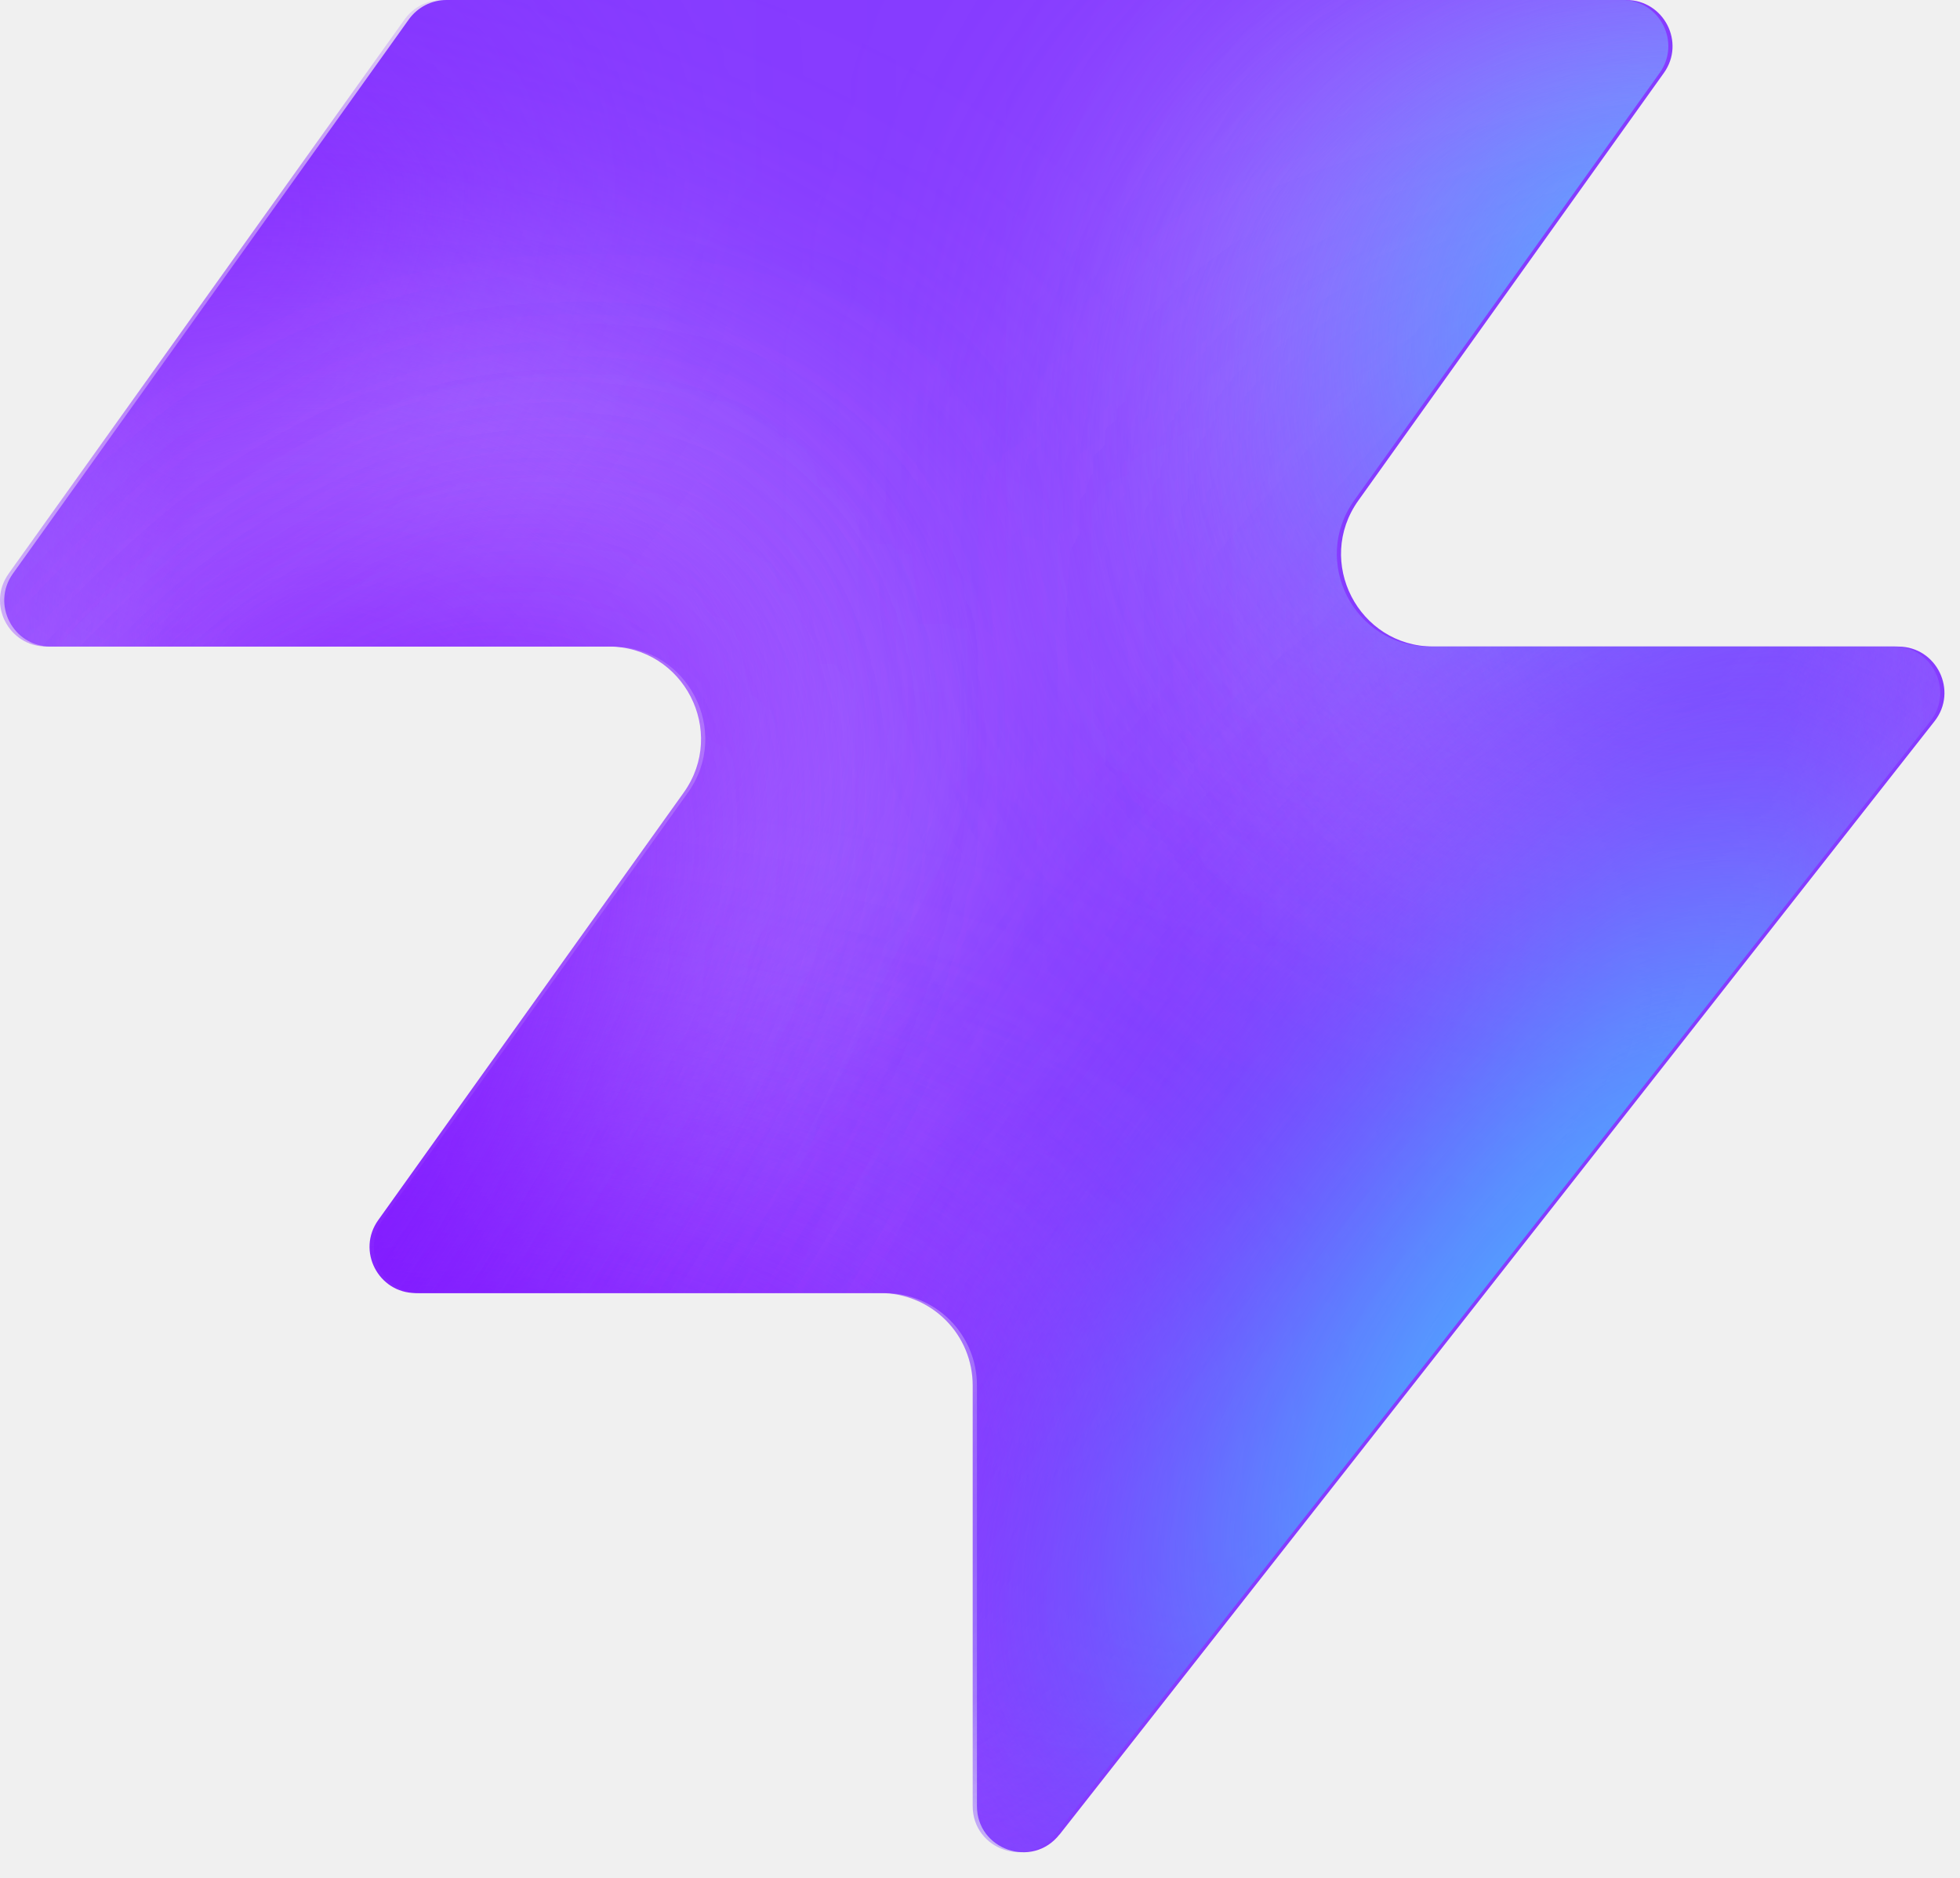
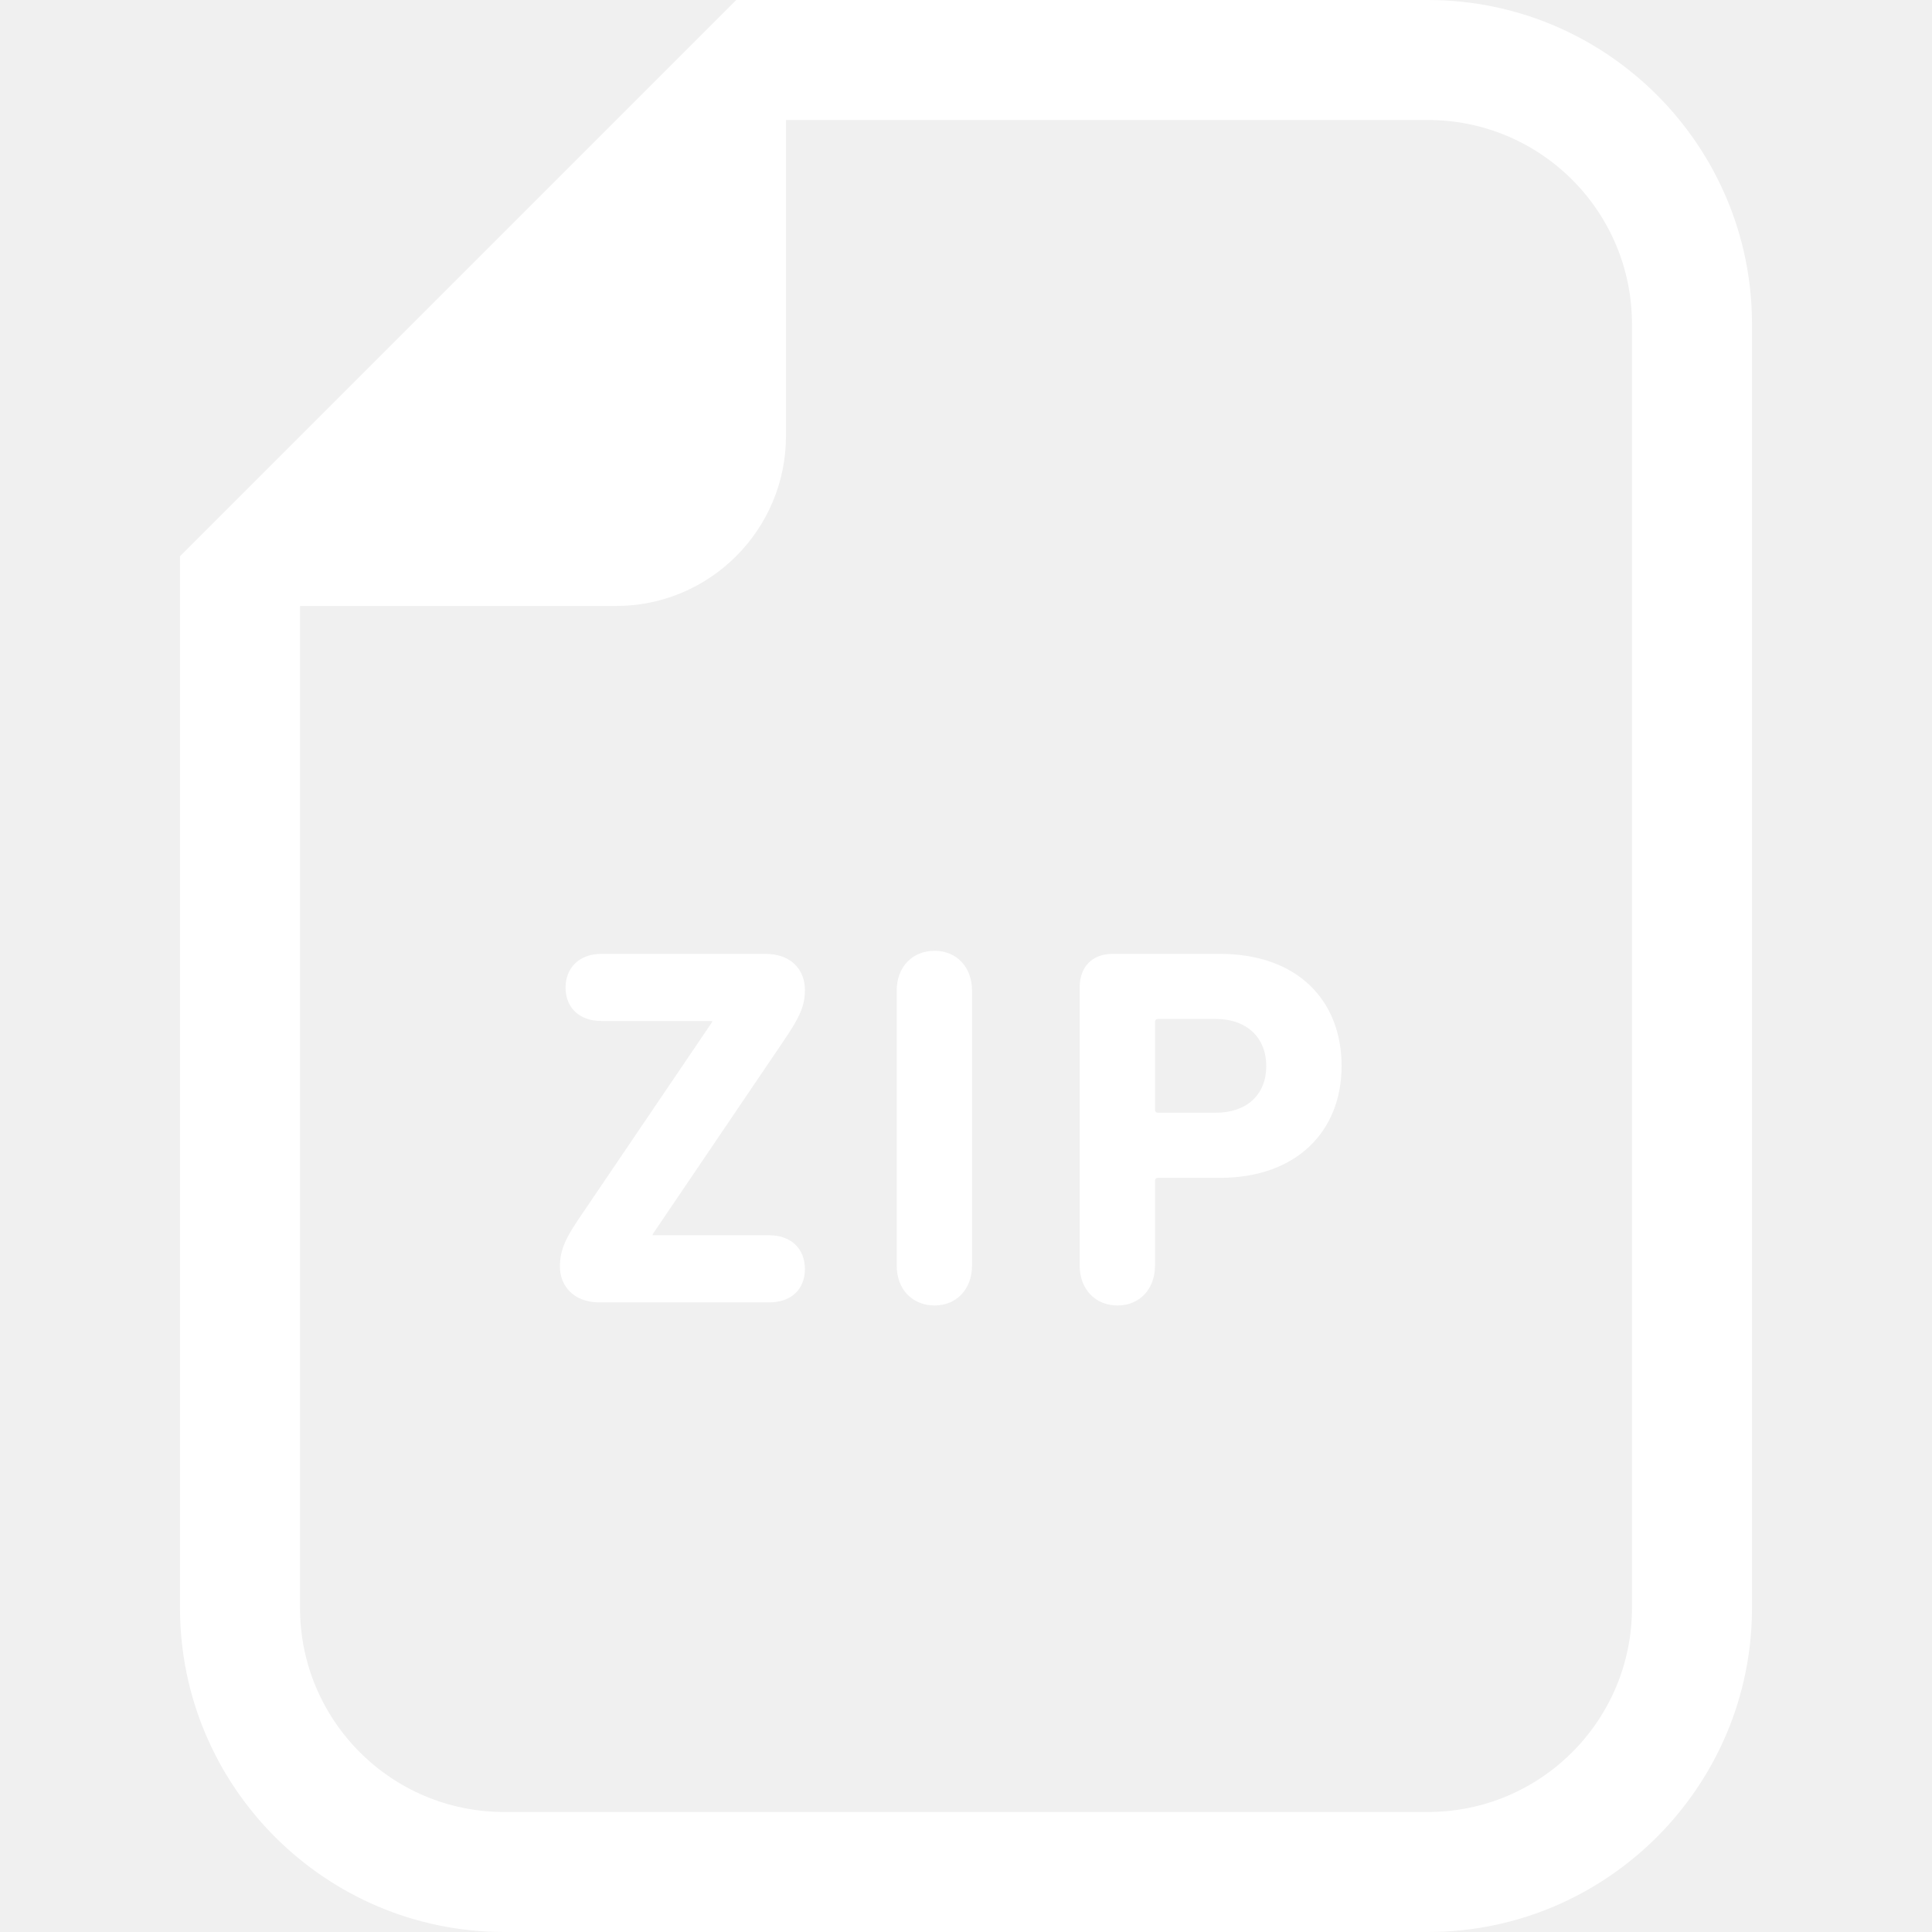
- <svg xmlns="http://www.w3.org/2000/svg" width="48" height="46" fill="none" viewBox="0 0 48 46">
-   <path fill="#863bff" d="M25.946 44.938c-.664.845-2.021.375-2.021-.698V33.937a2.26 2.26 0 0 0-2.262-2.262H10.287c-.92 0-1.456-1.04-.92-1.788l7.48-10.471c1.07-1.497 0-3.578-1.842-3.578H1.237c-.92 0-1.456-1.04-.92-1.788L10.013.474c.214-.297.556-.474.92-.474h28.894c.92 0 1.456 1.04.92 1.788l-7.48 10.471c-1.07 1.498 0 3.579 1.842 3.579h11.377c.943 0 1.473 1.088.89 1.83L25.947 44.94z" style="fill:#863bff;fill:color(display-p3 .525 .23 1);fill-opacity:1" />
-   <mask id="a" width="48" height="46" x="0" y="0" maskUnits="userSpaceOnUse" style="mask-type:alpha">
-     <path fill="#000" d="M25.842 44.938c-.664.844-2.021.375-2.021-.698V33.937a2.26 2.26 0 0 0-2.262-2.262H10.183c-.92 0-1.456-1.04-.92-1.788l7.48-10.471c1.07-1.498 0-3.579-1.842-3.579H1.133c-.92 0-1.456-1.04-.92-1.787L9.91.473c.214-.297.556-.474.92-.474h28.894c.92 0 1.456 1.04.92 1.788l-7.48 10.471c-1.07 1.498 0 3.578 1.842 3.578h11.377c.943 0 1.473 1.088.89 1.832L25.843 44.94z" style="fill:#000;fill-opacity:1" />
-   </mask>
-   <g mask="url(#a)">
-     <g filter="url(#b)">
-       <ellipse cx="5.508" cy="14.704" fill="#ede6ff" rx="5.508" ry="14.704" style="fill:#ede6ff;fill:color(display-p3 .927 .903 1);fill-opacity:1" transform="matrix(.00324 1 1 -.00324 -4.47 31.516)" />
-     </g>
-     <g filter="url(#c)">
-       <ellipse cx="10.399" cy="29.851" fill="#ede6ff" rx="10.399" ry="29.851" style="fill:#ede6ff;fill:color(display-p3 .927 .903 1);fill-opacity:1" transform="matrix(.00324 1 1 -.00324 -39.328 7.883)" />
-     </g>
-     <g filter="url(#d)">
-       <ellipse cx="5.508" cy="30.487" fill="#7e14ff" rx="5.508" ry="30.487" style="fill:#7e14ff;fill:color(display-p3 .492 .077 1);fill-opacity:1" transform="rotate(89.814 -25.913 -14.639)scale(1 -1)" />
-     </g>
-     <g filter="url(#e)">
-       <ellipse cx="5.508" cy="30.599" fill="#7e14ff" rx="5.508" ry="30.599" style="fill:#7e14ff;fill:color(display-p3 .492 .077 1);fill-opacity:1" transform="rotate(89.814 -32.644 -3.334)scale(1 -1)" />
-     </g>
-     <g filter="url(#f)">
-       <ellipse cx="5.508" cy="30.599" fill="#7e14ff" rx="5.508" ry="30.599" style="fill:#7e14ff;fill:color(display-p3 .492 .077 1);fill-opacity:1" transform="matrix(.00324 1 1 -.00324 -34.34 30.47)" />
-     </g>
-     <g filter="url(#g)">
-       <ellipse cx="14.072" cy="22.078" fill="#ede6ff" rx="14.072" ry="22.078" style="fill:#ede6ff;fill:color(display-p3 .927 .903 1);fill-opacity:1" transform="rotate(93.35 24.506 48.493)scale(-1 1)" />
-     </g>
-     <g filter="url(#h)">
-       <ellipse cx="3.47" cy="21.501" fill="#7e14ff" rx="3.47" ry="21.501" style="fill:#7e14ff;fill:color(display-p3 .492 .077 1);fill-opacity:1" transform="rotate(89.009 28.708 47.59)scale(-1 1)" />
-     </g>
-     <g filter="url(#i)">
-       <ellipse cx="3.47" cy="21.501" fill="#7e14ff" rx="3.47" ry="21.501" style="fill:#7e14ff;fill:color(display-p3 .492 .077 1);fill-opacity:1" transform="rotate(89.009 28.708 47.59)scale(-1 1)" />
-     </g>
-     <g filter="url(#j)">
-       <ellipse cx=".387" cy="8.972" fill="#7e14ff" rx="4.407" ry="29.108" style="fill:#7e14ff;fill:color(display-p3 .492 .077 1);fill-opacity:1" transform="rotate(39.51 .387 8.972)" />
-     </g>
-     <g filter="url(#k)">
-       <ellipse cx="47.523" cy="-6.092" fill="#7e14ff" rx="4.407" ry="29.108" style="fill:#7e14ff;fill:color(display-p3 .492 .077 1);fill-opacity:1" transform="rotate(37.892 47.523 -6.092)" />
-     </g>
-     <g filter="url(#l)">
-       <ellipse cx="41.412" cy="6.333" fill="#47bfff" rx="5.971" ry="9.665" style="fill:#47bfff;fill:color(display-p3 .28 .748 1);fill-opacity:1" transform="rotate(37.892 41.412 6.333)" />
-     </g>
-     <g filter="url(#m)">
-       <ellipse cx="-1.879" cy="38.332" fill="#7e14ff" rx="4.407" ry="29.108" style="fill:#7e14ff;fill:color(display-p3 .492 .077 1);fill-opacity:1" transform="rotate(37.892 -1.88 38.332)" />
-     </g>
-     <g filter="url(#n)">
-       <ellipse cx="-1.879" cy="38.332" fill="#7e14ff" rx="4.407" ry="29.108" style="fill:#7e14ff;fill:color(display-p3 .492 .077 1);fill-opacity:1" transform="rotate(37.892 -1.88 38.332)" />
-     </g>
-     <g filter="url(#o)">
-       <ellipse cx="35.651" cy="29.907" fill="#7e14ff" rx="4.407" ry="29.108" style="fill:#7e14ff;fill:color(display-p3 .492 .077 1);fill-opacity:1" transform="rotate(37.892 35.651 29.907)" />
-     </g>
-     <g filter="url(#p)">
-       <ellipse cx="38.418" cy="32.4" fill="#47bfff" rx="5.971" ry="15.297" style="fill:#47bfff;fill:color(display-p3 .28 .748 1);fill-opacity:1" transform="rotate(37.892 38.418 32.4)" />
+ <svg xmlns="http://www.w3.org/2000/svg" height="32px" width="32px" version="1.1" id="_x32_" viewBox="0 0 512 512" xml:space="preserve" fill="#000000">
+   <g id="SVGRepo_bgCarrier" stroke-width="0" />
+   <g id="SVGRepo_tracerCarrier" stroke-linecap="round" stroke-linejoin="round" />
+   <g id="SVGRepo_iconCarrier">
+     <style type="text/css"> .st0{fill:white;} </style>
+     <g>
+       <path class="st0" d="M378.409,0H208.294h-13.176l-9.314,9.314L57.016,138.102l-9.314,9.314v13.176v265.514 c0,47.36,38.528,85.895,85.895,85.895h244.811c47.36,0,85.889-38.535,85.889-85.895V85.896C464.298,38.528,425.769,0,378.409,0z M432.493,426.105c0,29.877-24.214,54.091-54.084,54.091H133.598c-29.877,0-54.091-24.214-54.091-54.091V160.591h83.717 c24.885,0,45.07-20.178,45.07-45.07V31.804h170.115c29.87,0,54.084,24.214,54.084,54.092V426.105z" />
+       <path class="st0" d="M207.466,276.147c4.755-6.926,5.841-9.782,5.841-13.853c0-5.166-3.534-9.509-10.46-9.509h-43.464 c-5.977,0-9.506,3.805-9.506,8.965c0,5.159,3.529,8.825,9.506,8.825h29.339v0.272l-33.958,50.119 c-4.615,6.661-6.382,9.915-6.382,14.669c0,5.167,3.666,9.51,10.46,9.51h44.959c6.109,0,9.506-3.666,9.506-8.826 c0-5.166-3.397-8.965-9.506-8.965h-30.834v-0.272L207.466,276.147z" />
+       <path class="st0" d="M247.684,251.968c-5.841,0-10.051,4.21-10.051,10.592v72.804c0,6.388,4.21,10.599,10.051,10.599 c5.704,0,9.915-4.21,9.915-10.599V262.56C257.599,256.178,253.388,251.968,247.684,251.968z" />
+       <path class="st0" d="M323.344,252.785h-28.523c-5.432,0-8.693,3.533-8.693,8.825v73.754c0,6.388,4.21,10.599,10.051,10.599 c5.704,0,9.914-4.21,9.914-10.599v-22.406c0-0.545,0.272-0.817,0.817-0.817h16.433c20.102,0,32.192-12.226,32.192-29.612 C355.535,264.871,343.582,252.785,323.344,252.785z M322.122,294.888h-15.211c-0.545,0-0.817-0.272-0.817-0.81v-23.23 c0-0.545,0.272-0.816,0.817-0.816h15.211c8.42,0,13.448,5.027,13.448,12.498C335.569,290,330.542,294.888,322.122,294.888z" />
    </g>
  </g>
-   <defs>
-     <filter id="b" width="60.045" height="41.654" x="-19.77" y="16.149" color-interpolation-filters="sRGB" filterUnits="userSpaceOnUse">
-       <feFlood flood-opacity="0" result="BackgroundImageFix" />
-       <feBlend in="SourceGraphic" in2="BackgroundImageFix" result="shape" />
-       <feGaussianBlur result="effect1_foregroundBlur_2002_17158" stdDeviation="7.659" />
-     </filter>
-     <filter id="c" width="90.34" height="51.437" x="-54.613" y="-7.533" color-interpolation-filters="sRGB" filterUnits="userSpaceOnUse">
-       <feFlood flood-opacity="0" result="BackgroundImageFix" />
-       <feBlend in="SourceGraphic" in2="BackgroundImageFix" result="shape" />
-       <feGaussianBlur result="effect1_foregroundBlur_2002_17158" stdDeviation="7.659" />
-     </filter>
-     <filter id="d" width="79.355" height="29.4" x="-49.64" y="2.03" color-interpolation-filters="sRGB" filterUnits="userSpaceOnUse">
-       <feFlood flood-opacity="0" result="BackgroundImageFix" />
-       <feBlend in="SourceGraphic" in2="BackgroundImageFix" result="shape" />
-       <feGaussianBlur result="effect1_foregroundBlur_2002_17158" stdDeviation="4.596" />
-     </filter>
-     <filter id="e" width="79.579" height="29.4" x="-45.045" y="20.029" color-interpolation-filters="sRGB" filterUnits="userSpaceOnUse">
-       <feFlood flood-opacity="0" result="BackgroundImageFix" />
-       <feBlend in="SourceGraphic" in2="BackgroundImageFix" result="shape" />
-       <feGaussianBlur result="effect1_foregroundBlur_2002_17158" stdDeviation="4.596" />
-     </filter>
-     <filter id="f" width="79.579" height="29.4" x="-43.513" y="21.178" color-interpolation-filters="sRGB" filterUnits="userSpaceOnUse">
-       <feFlood flood-opacity="0" result="BackgroundImageFix" />
-       <feBlend in="SourceGraphic" in2="BackgroundImageFix" result="shape" />
-       <feGaussianBlur result="effect1_foregroundBlur_2002_17158" stdDeviation="4.596" />
-     </filter>
-     <filter id="g" width="74.749" height="58.852" x="15.756" y="-17.901" color-interpolation-filters="sRGB" filterUnits="userSpaceOnUse">
-       <feFlood flood-opacity="0" result="BackgroundImageFix" />
-       <feBlend in="SourceGraphic" in2="BackgroundImageFix" result="shape" />
-       <feGaussianBlur result="effect1_foregroundBlur_2002_17158" stdDeviation="7.659" />
-     </filter>
-     <filter id="h" width="61.377" height="25.362" x="23.548" y="2.284" color-interpolation-filters="sRGB" filterUnits="userSpaceOnUse">
-       <feFlood flood-opacity="0" result="BackgroundImageFix" />
-       <feBlend in="SourceGraphic" in2="BackgroundImageFix" result="shape" />
-       <feGaussianBlur result="effect1_foregroundBlur_2002_17158" stdDeviation="4.596" />
-     </filter>
-     <filter id="i" width="61.377" height="25.362" x="23.548" y="2.284" color-interpolation-filters="sRGB" filterUnits="userSpaceOnUse">
-       <feFlood flood-opacity="0" result="BackgroundImageFix" />
-       <feBlend in="SourceGraphic" in2="BackgroundImageFix" result="shape" />
-       <feGaussianBlur result="effect1_foregroundBlur_2002_17158" stdDeviation="4.596" />
-     </filter>
-     <filter id="j" width="56.045" height="63.649" x="-27.636" y="-22.853" color-interpolation-filters="sRGB" filterUnits="userSpaceOnUse">
-       <feFlood flood-opacity="0" result="BackgroundImageFix" />
-       <feBlend in="SourceGraphic" in2="BackgroundImageFix" result="shape" />
-       <feGaussianBlur result="effect1_foregroundBlur_2002_17158" stdDeviation="4.596" />
-     </filter>
-     <filter id="k" width="54.814" height="64.646" x="20.116" y="-38.415" color-interpolation-filters="sRGB" filterUnits="userSpaceOnUse">
-       <feFlood flood-opacity="0" result="BackgroundImageFix" />
-       <feBlend in="SourceGraphic" in2="BackgroundImageFix" result="shape" />
-       <feGaussianBlur result="effect1_foregroundBlur_2002_17158" stdDeviation="4.596" />
-     </filter>
-     <filter id="l" width="33.541" height="35.313" x="24.641" y="-11.323" color-interpolation-filters="sRGB" filterUnits="userSpaceOnUse">
-       <feFlood flood-opacity="0" result="BackgroundImageFix" />
-       <feBlend in="SourceGraphic" in2="BackgroundImageFix" result="shape" />
-       <feGaussianBlur result="effect1_foregroundBlur_2002_17158" stdDeviation="4.596" />
-     </filter>
-     <filter id="m" width="54.814" height="64.646" x="-29.286" y="6.009" color-interpolation-filters="sRGB" filterUnits="userSpaceOnUse">
-       <feFlood flood-opacity="0" result="BackgroundImageFix" />
-       <feBlend in="SourceGraphic" in2="BackgroundImageFix" result="shape" />
-       <feGaussianBlur result="effect1_foregroundBlur_2002_17158" stdDeviation="4.596" />
-     </filter>
-     <filter id="n" width="54.814" height="64.646" x="-29.286" y="6.009" color-interpolation-filters="sRGB" filterUnits="userSpaceOnUse">
-       <feFlood flood-opacity="0" result="BackgroundImageFix" />
-       <feBlend in="SourceGraphic" in2="BackgroundImageFix" result="shape" />
-       <feGaussianBlur result="effect1_foregroundBlur_2002_17158" stdDeviation="4.596" />
-     </filter>
-     <filter id="o" width="54.814" height="64.646" x="8.244" y="-2.416" color-interpolation-filters="sRGB" filterUnits="userSpaceOnUse">
-       <feFlood flood-opacity="0" result="BackgroundImageFix" />
-       <feBlend in="SourceGraphic" in2="BackgroundImageFix" result="shape" />
-       <feGaussianBlur result="effect1_foregroundBlur_2002_17158" stdDeviation="4.596" />
-     </filter>
-     <filter id="p" width="39.409" height="43.623" x="18.713" y="10.588" color-interpolation-filters="sRGB" filterUnits="userSpaceOnUse">
-       <feFlood flood-opacity="0" result="BackgroundImageFix" />
-       <feBlend in="SourceGraphic" in2="BackgroundImageFix" result="shape" />
-       <feGaussianBlur result="effect1_foregroundBlur_2002_17158" stdDeviation="4.596" />
-     </filter>
-   </defs>
</svg>
